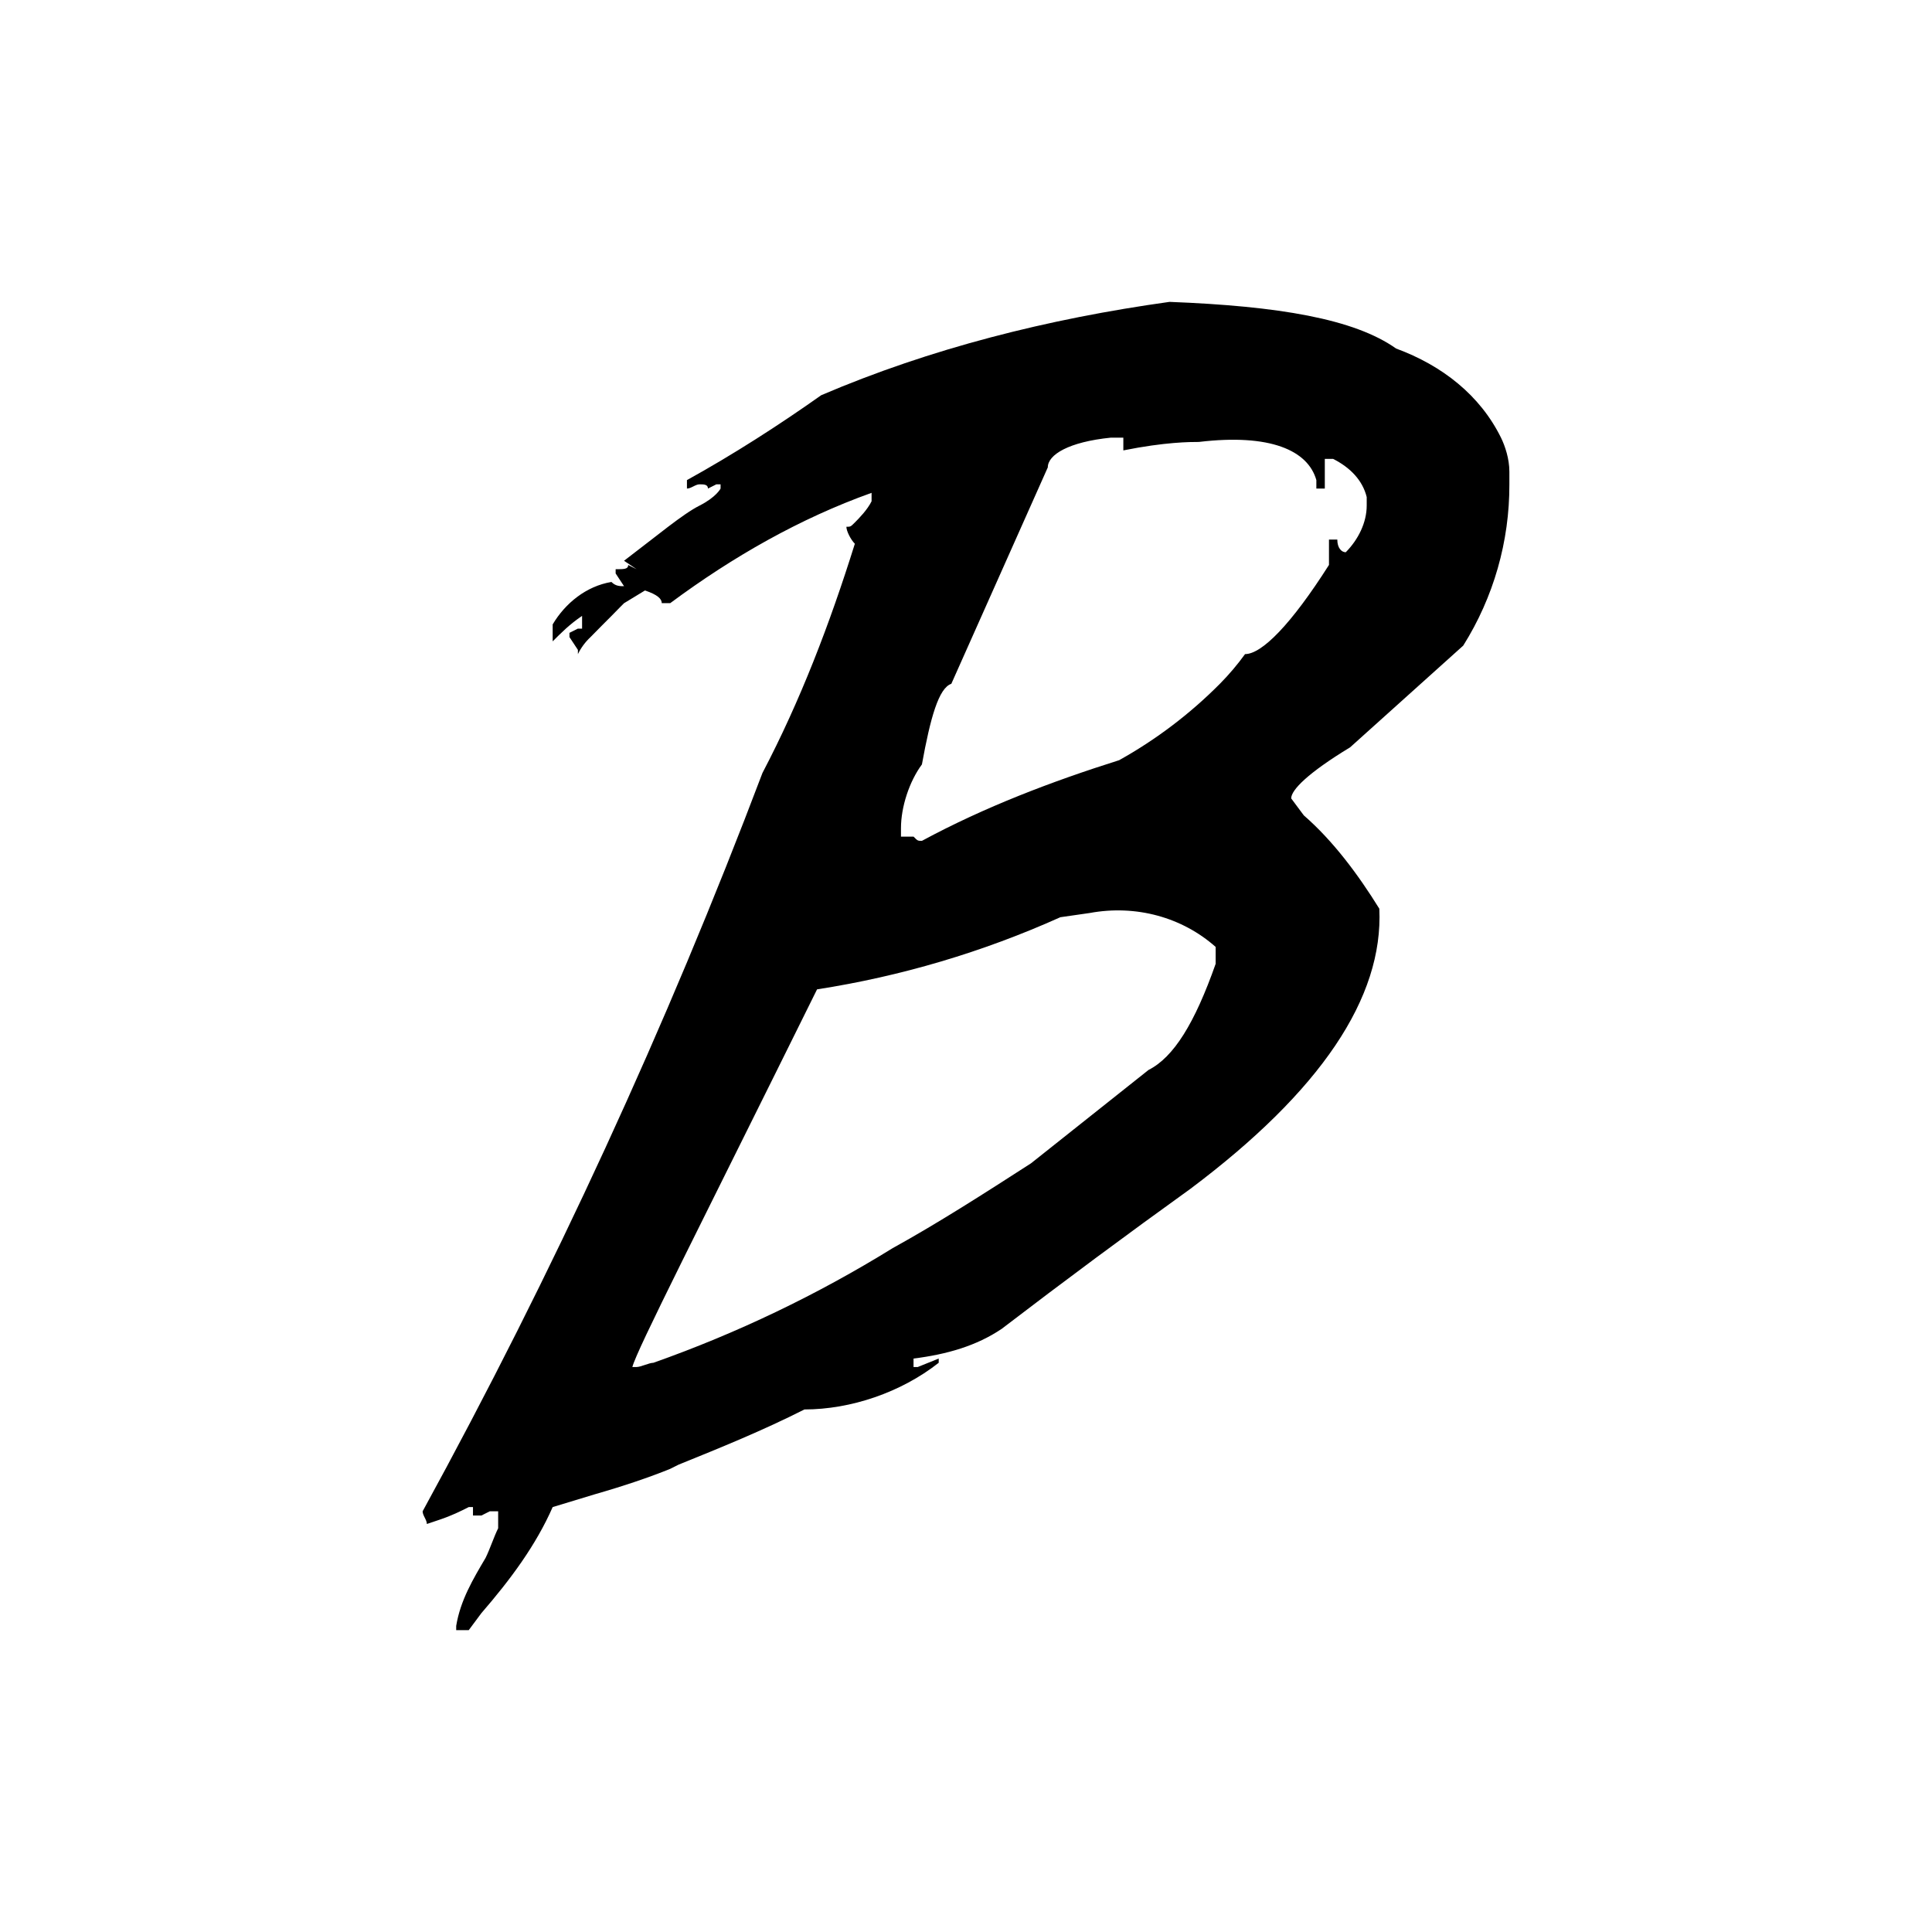
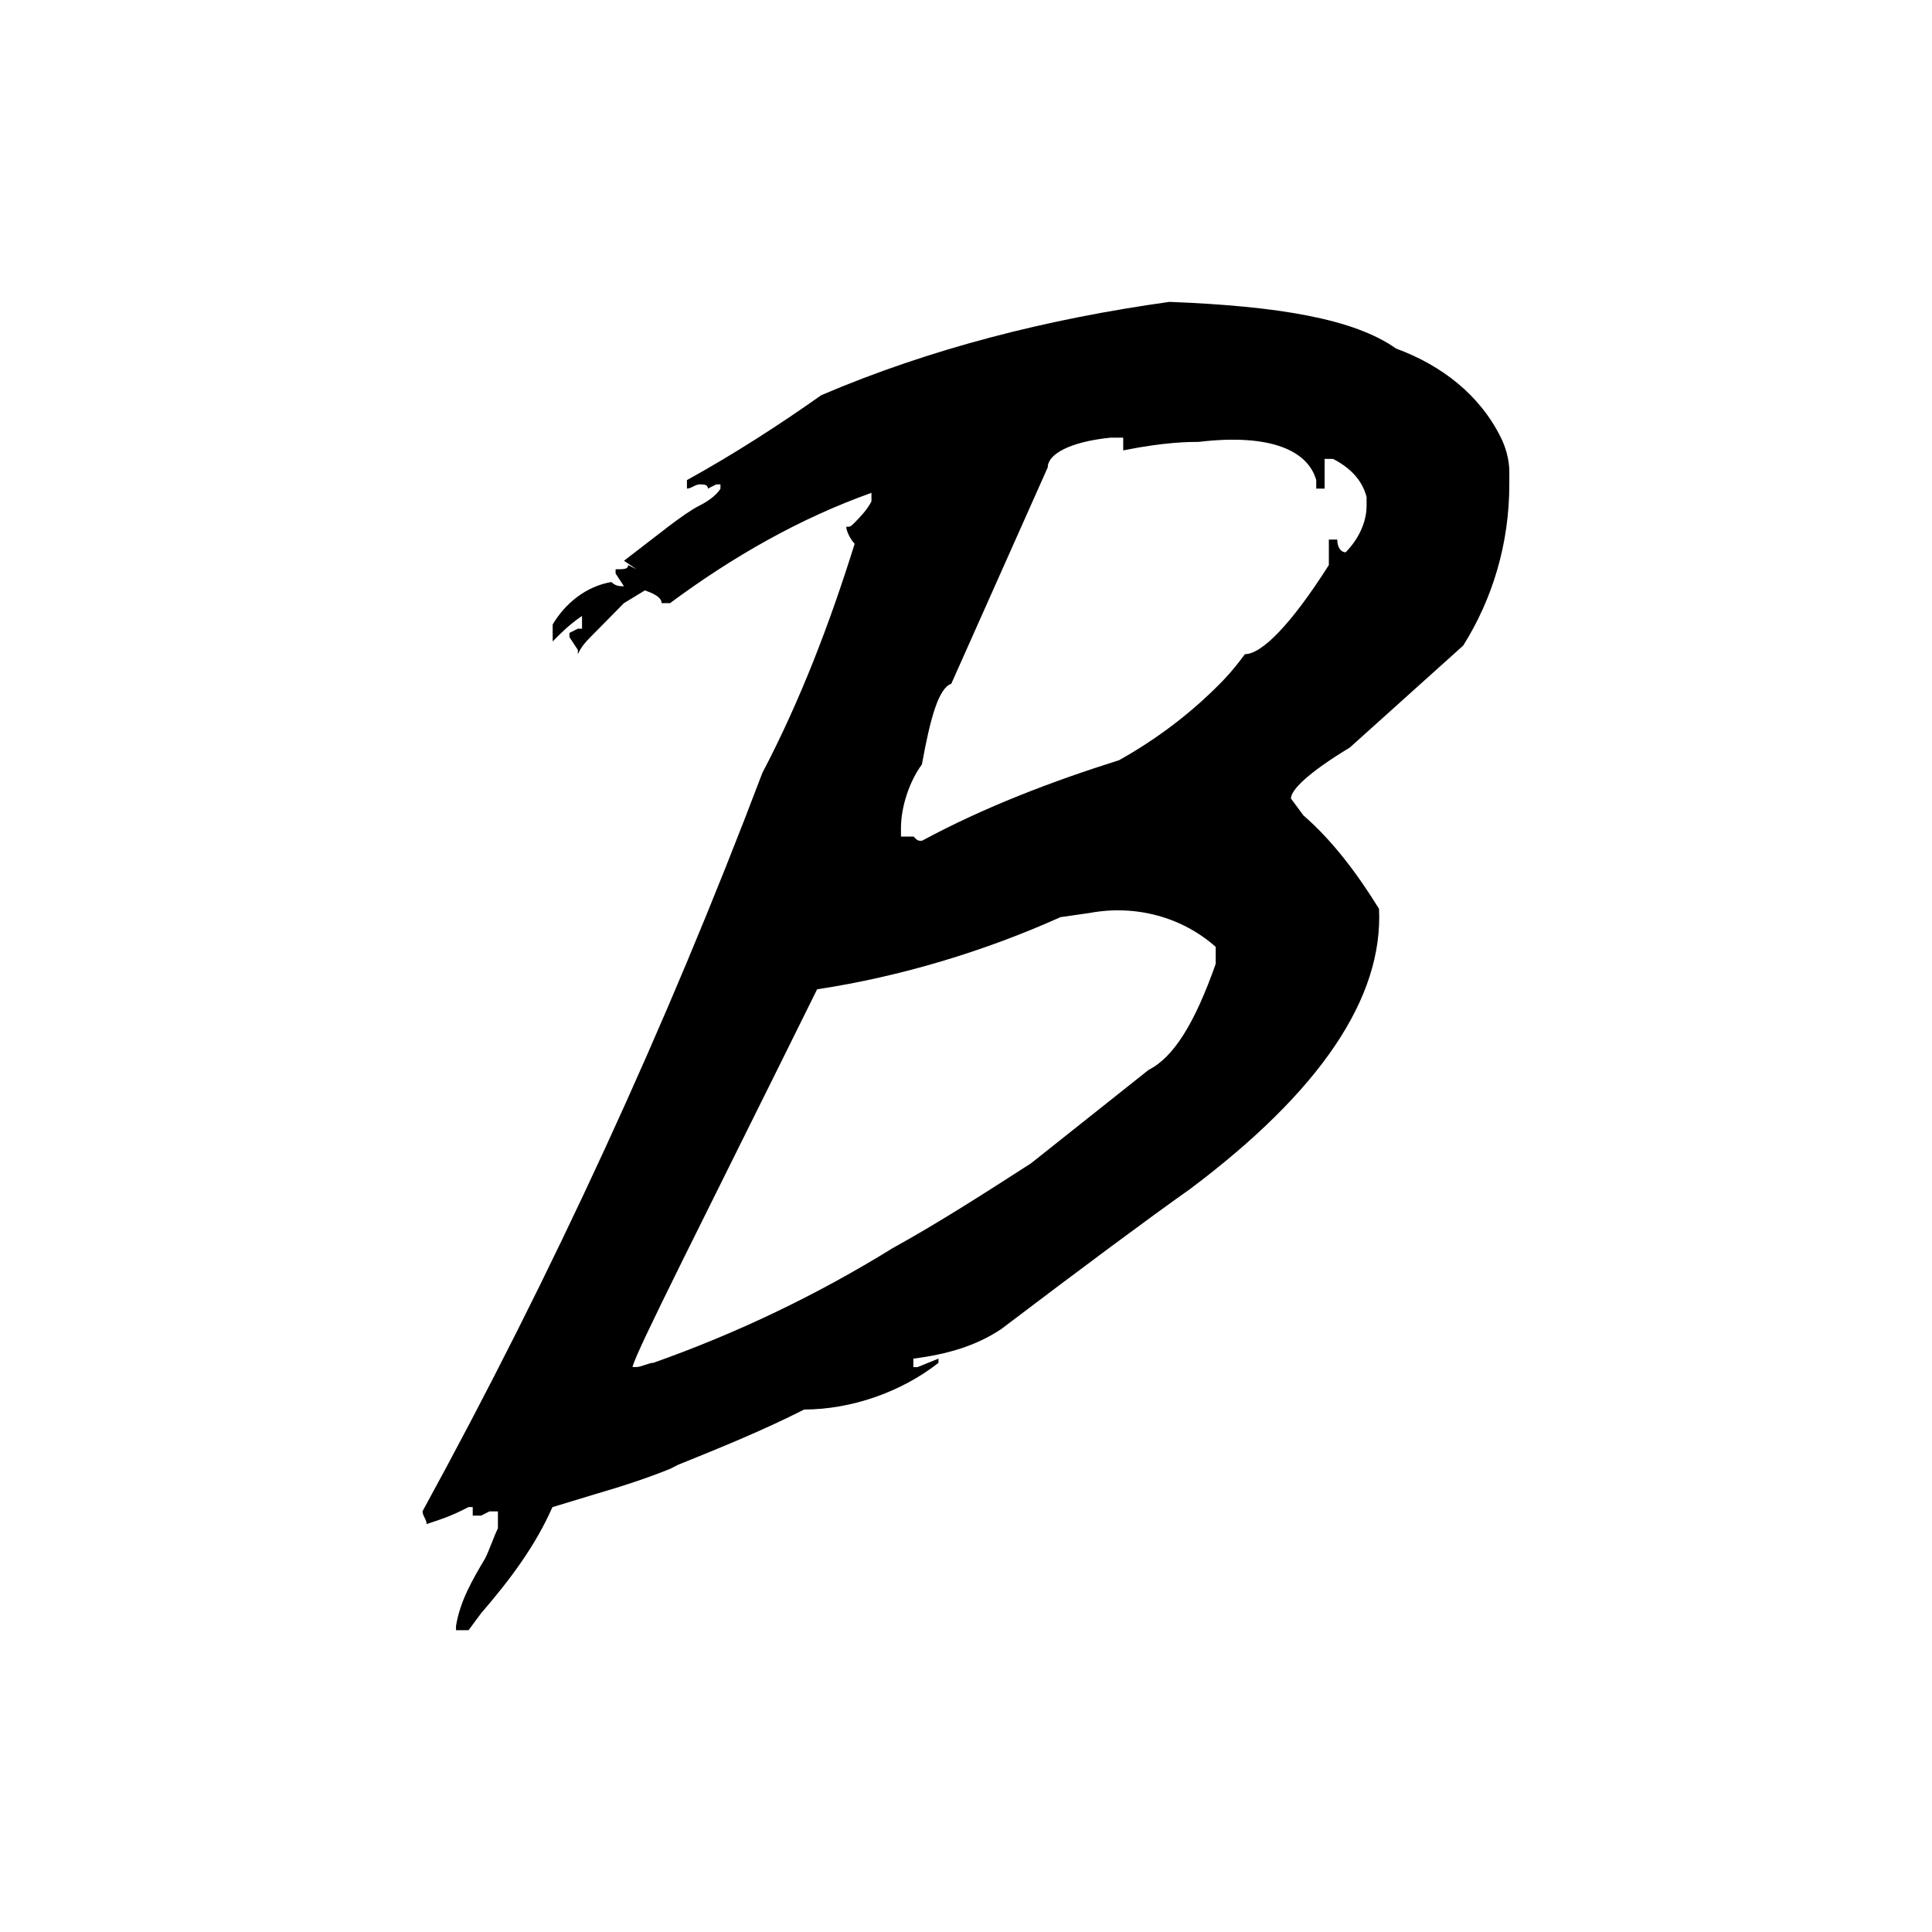
<svg xmlns="http://www.w3.org/2000/svg" height="32" viewBox="0 0 32 32" width="32">
-   <path d="M22.36 12.38l1.876-1.687A4.99 4.99 0 0 0 25 8.023v-.211c0-.211-.07-.422-.139-.563-.347-.703-.973-1.195-1.737-1.476-.695-.492-1.946-.703-3.753-.773-2.016.281-3.962.773-5.769 1.546-.695.492-1.46.984-2.224 1.406v.14c.07 0 .14-.07.209-.07s.139 0 .139.07l.139-.07h.07v.07s-.07.141-.348.282c-.278.14-.695.492-1.251.914l.208.14-.139-.07c0 .07-.07.07-.208.07v.07l.139.211c-.07 0-.14 0-.209-.07-.417.07-.764.351-.973.703v.281c.14-.14.278-.281.487-.422v.211h-.07l-.139.07v.07l.14.212v.07a.97.97 0 0 1 .208-.281l.208-.211.14-.14.138-.141.07-.07.347-.211c.209.07.278.14.278.21h.14c1.042-.773 2.154-1.405 3.335-1.827v.14c-.07.141-.208.282-.278.352s-.07.07-.139.07c0 .07.07.211.14.281-.418 1.336-.904 2.601-1.53 3.796A97.162 97.162 0 0 1 7 25.032c0 .07.07.14.07.21l.208-.07c.208-.07.347-.14.486-.21h.07v.14h.139l.139-.07h.139v.281c-.07.14-.139.352-.209.492-.208.352-.417.703-.486 1.125V27h.208l.209-.281c.486-.562.903-1.125 1.181-1.757l.695-.211c.487-.14.904-.281 1.251-.422l.14-.07c.694-.281 1.39-.563 2.084-.914.765 0 1.599-.281 2.224-.773v-.07l-.347.14h-.07v-.14c.556-.07 1.043-.211 1.46-.492a130.306 130.306 0 0 1 3.127-2.32c2.155-1.617 3.197-3.163 3.128-4.639-.348-.562-.765-1.124-1.251-1.546l-.209-.281c0-.14.278-.422.973-.844zm-3.337 5.342l-1.946 1.546c-.764.492-1.529.984-2.293 1.406a20.566 20.566 0 0 1-3.962 1.898c-.07 0-.208.07-.278.07h-.07c.07-.281 1.113-2.32 3.059-6.255a15.72 15.72 0 0 0 4.03-1.195l.487-.07c.765-.141 1.53.07 2.085.562v.28c-.347.985-.695 1.547-1.112 1.758zm1.182-6.396a7.49 7.49 0 0 1-1.668 1.265c-1.112.351-2.224.773-3.267 1.336-.07 0-.07 0-.139-.07h-.208v-.141c0-.352.139-.774.347-1.055.14-.773.278-1.265.487-1.335l1.598-3.585c0-.21.348-.422 1.043-.492h.208v.211c.695-.14 1.112-.14 1.251-.14 1.182-.141 1.807.14 1.946.632v.14h.14v-.491h.138c.278.14.487.351.556.632v.14c0 .282-.139.563-.347.774-.07 0-.14-.07-.14-.21h-.138v.42c-.626.985-1.112 1.477-1.39 1.477a4.194 4.194 0 0 1-.417.492z" />
+   <path d="m15.359 7.38 1.876-1.687c.486-.773.764-1.687.764-2.671v-.211c0-.211-.069-.422-.139-.562-.347-.703-.973-1.195-1.737-1.476-.695-.492-1.946-.703-3.753-.773-2.015.281-3.961.773-5.768 1.546-.695.492-1.459.984-2.224 1.406v.141c.069 0 .139-.07.208-.07s.139 0 .139.07l.139-.07h.069v.07s-.069.141-.347.281c-.278.141-.695.492-1.251.914l.208.141-.139-.07c0 .07-.069.07-.208.07v.07l.139.211c-.069 0-.139 0-.208-.07-.417.07-.764.351-.973.703v.281c.139-.141.278-.281.486-.422v.211h-.069l-.139.07v.07l.139.211v.07c.069-.141.139-.211.208-.281l.208-.211.139-.141.139-.141.069-.07.347-.211c.208.07.278.141.278.211h.139c1.042-.773 2.154-1.406 3.336-1.827v.141c-.069.141-.208.281-.278.351s-.069.07-.139.07c0 .07.069.211.139.281-.417 1.335-.903 2.601-1.529 3.796-1.598 4.217-3.475 8.294-5.629 12.23 0 .07.069.141.069.211l.208-.07c.208-.07.347-.141.486-.211h.069v.141h.139l.139-.07h.139v.281c-.069.141-.139.351-.208.492-.208.351-.417.703-.486 1.125v.07h.208l.208-.281c.486-.562.903-1.125 1.181-1.757l.695-.211c.486-.141.903-.281 1.251-.422l.139-.07c.695-.281 1.39-.562 2.085-.914.764 0 1.598-.281 2.224-.773v-.07l-.347.141h-.069v-.141c.556-.07 1.042-.211 1.459-.492 1.39-1.054 2.432-1.827 3.127-2.319 2.154-1.617 3.197-3.163 3.127-4.639-.347-.562-.764-1.125-1.251-1.546l-.208-.281c0-.141.278-.422.973-.843zm-3.336 5.342-1.946 1.546c-.764.492-1.529.984-2.293 1.406-1.251.773-2.571 1.406-3.961 1.898-.069 0-.208.07-.278.07h-.069c.069-.281 1.112-2.319 3.058-6.256 1.39-.211 2.78-.633 4.031-1.195l.486-.07c.764-.141 1.529.07 2.085.562v.281c-.347.984-.695 1.546-1.112 1.757zm1.181-6.396c-.486.492-1.042.914-1.668 1.265-1.112.351-2.224.773-3.266 1.335-.069 0-.069 0-.139-.07h-.208v-.141c0-.351.139-.773.347-1.054.139-.773.278-1.265.486-1.335l1.598-3.585c0-.211.347-.422 1.042-.492h.208v.211c.695-.141 1.112-.141 1.251-.141 1.181-.141 1.807.141 1.946.633v.141h.139v-.492h.139c.278.141.486.351.556.633v.141c0 .281-.139.562-.347.773-.069 0-.139-.07-.139-.211h-.139v.422c-.625.984-1.112 1.476-1.39 1.476-.208.281-.347.422-.417.492z" transform="translate(7 5)" />
</svg>
